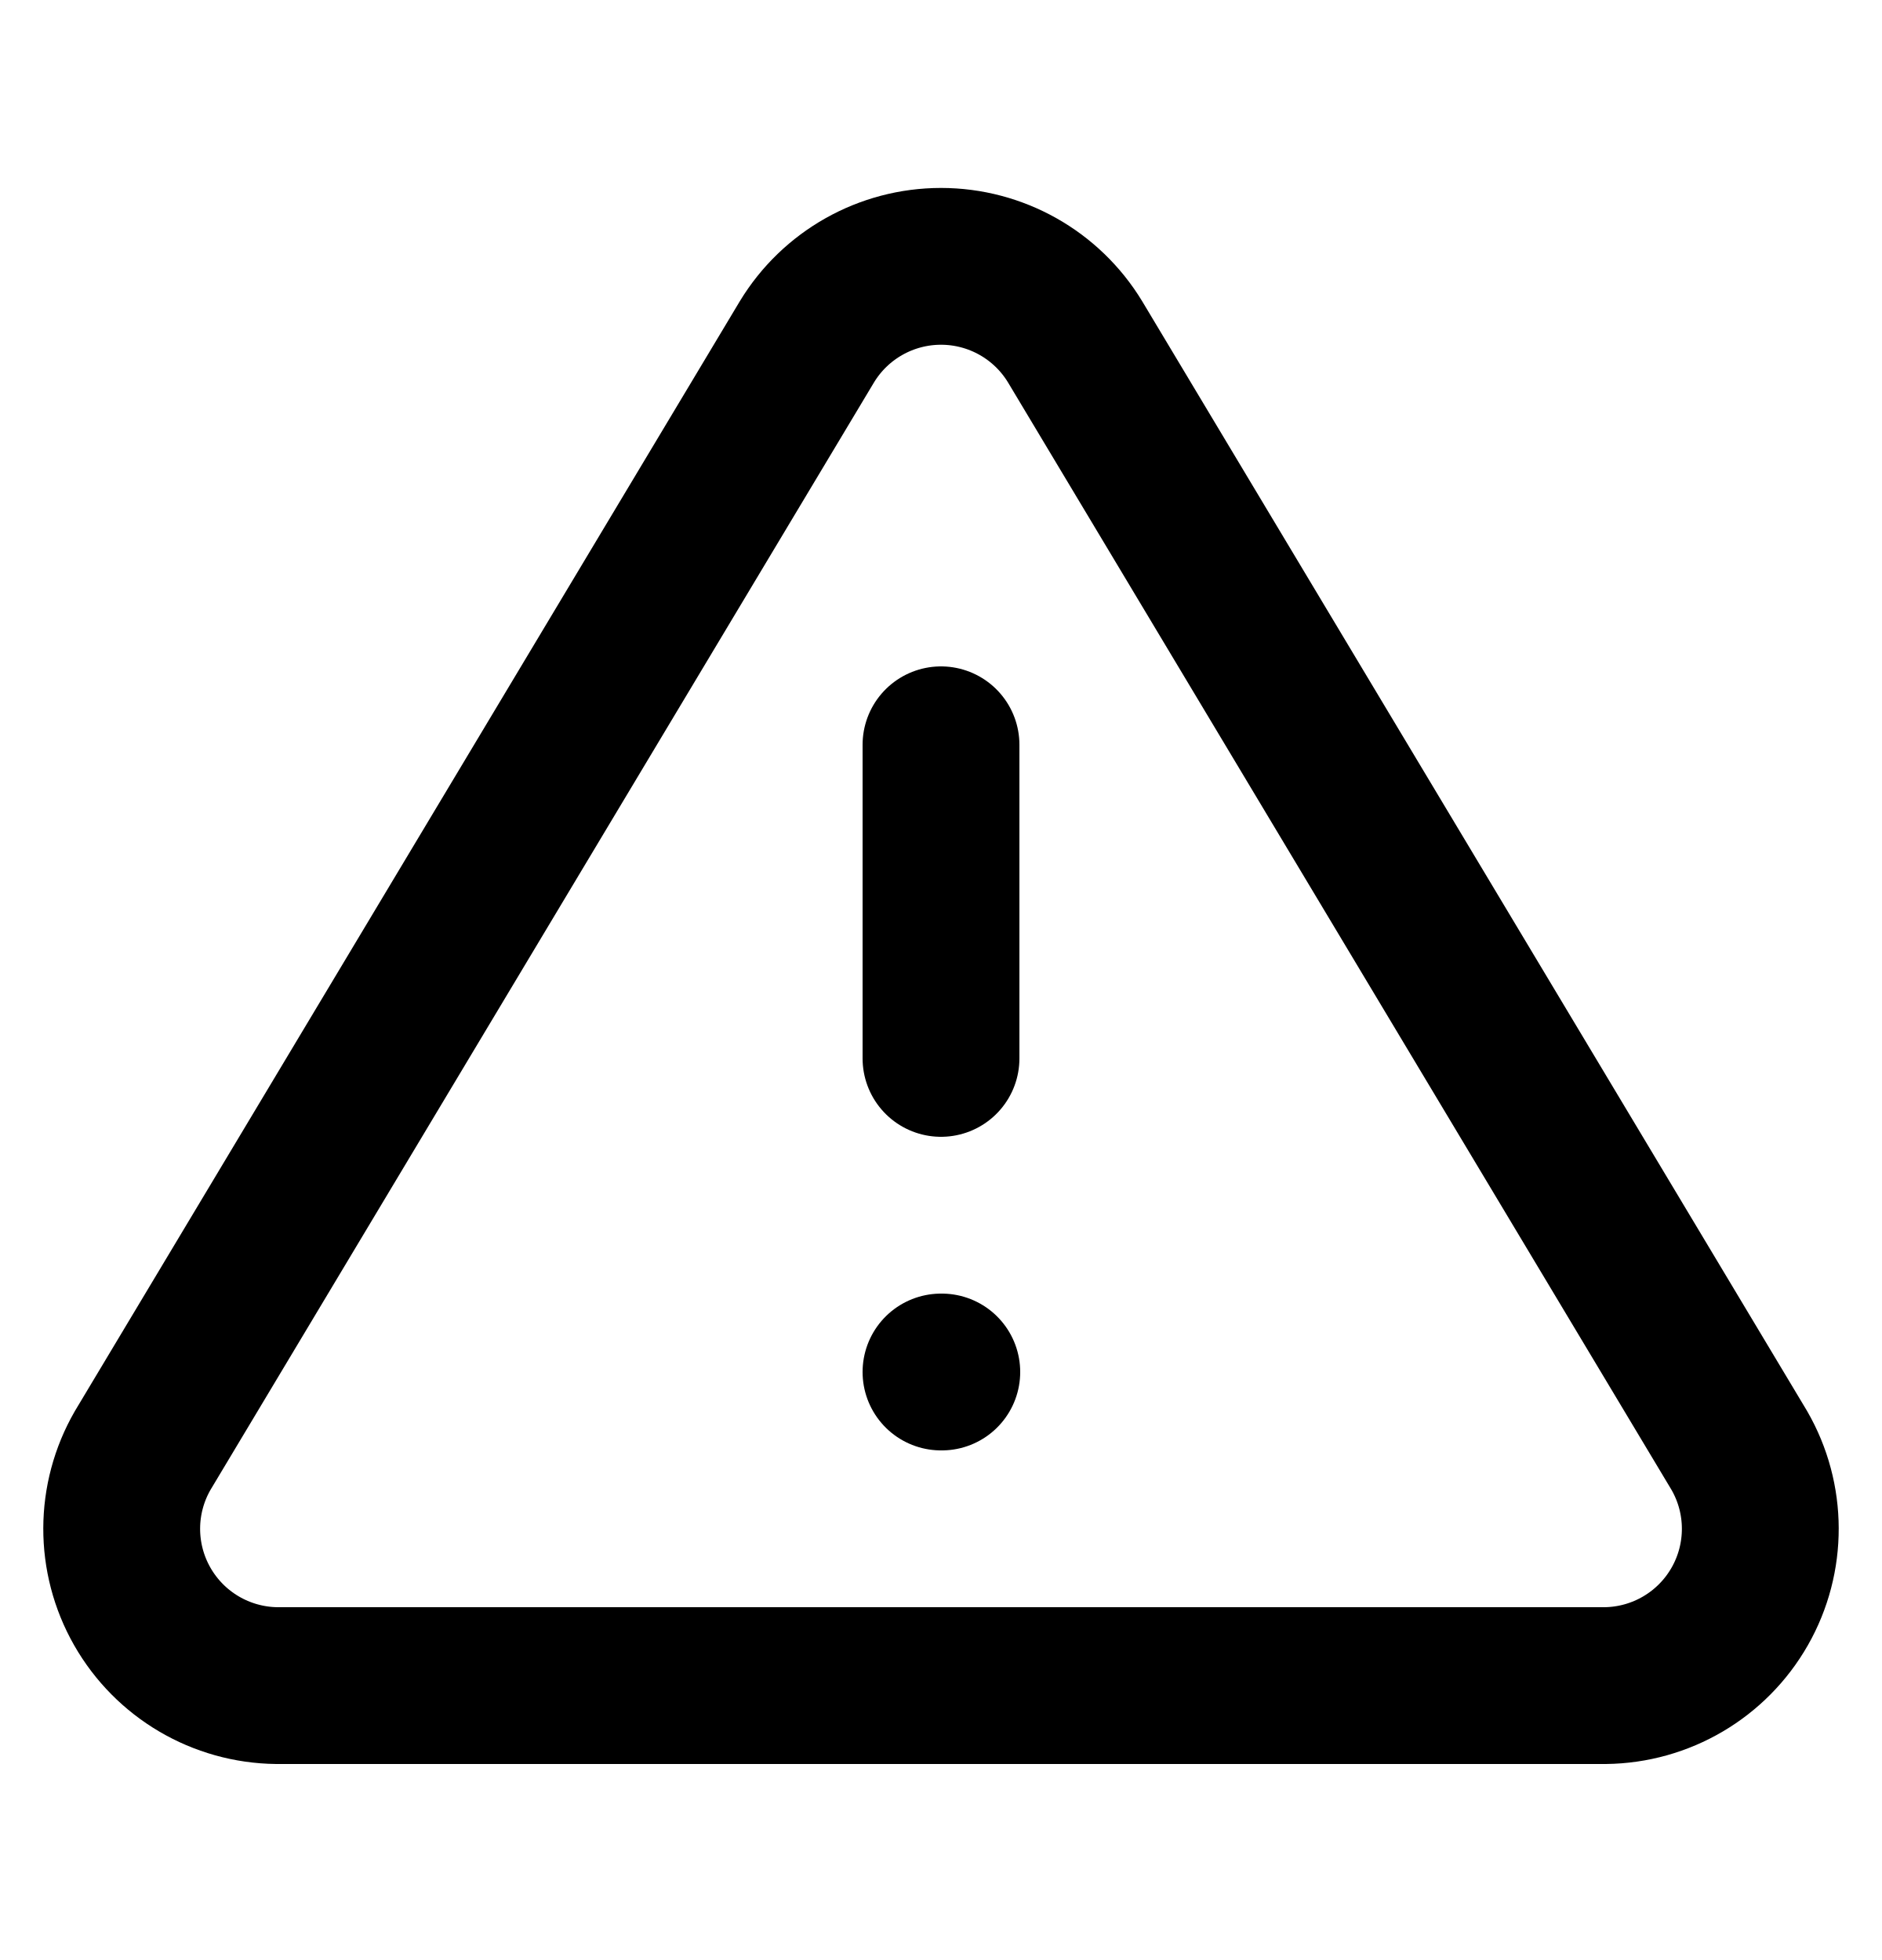
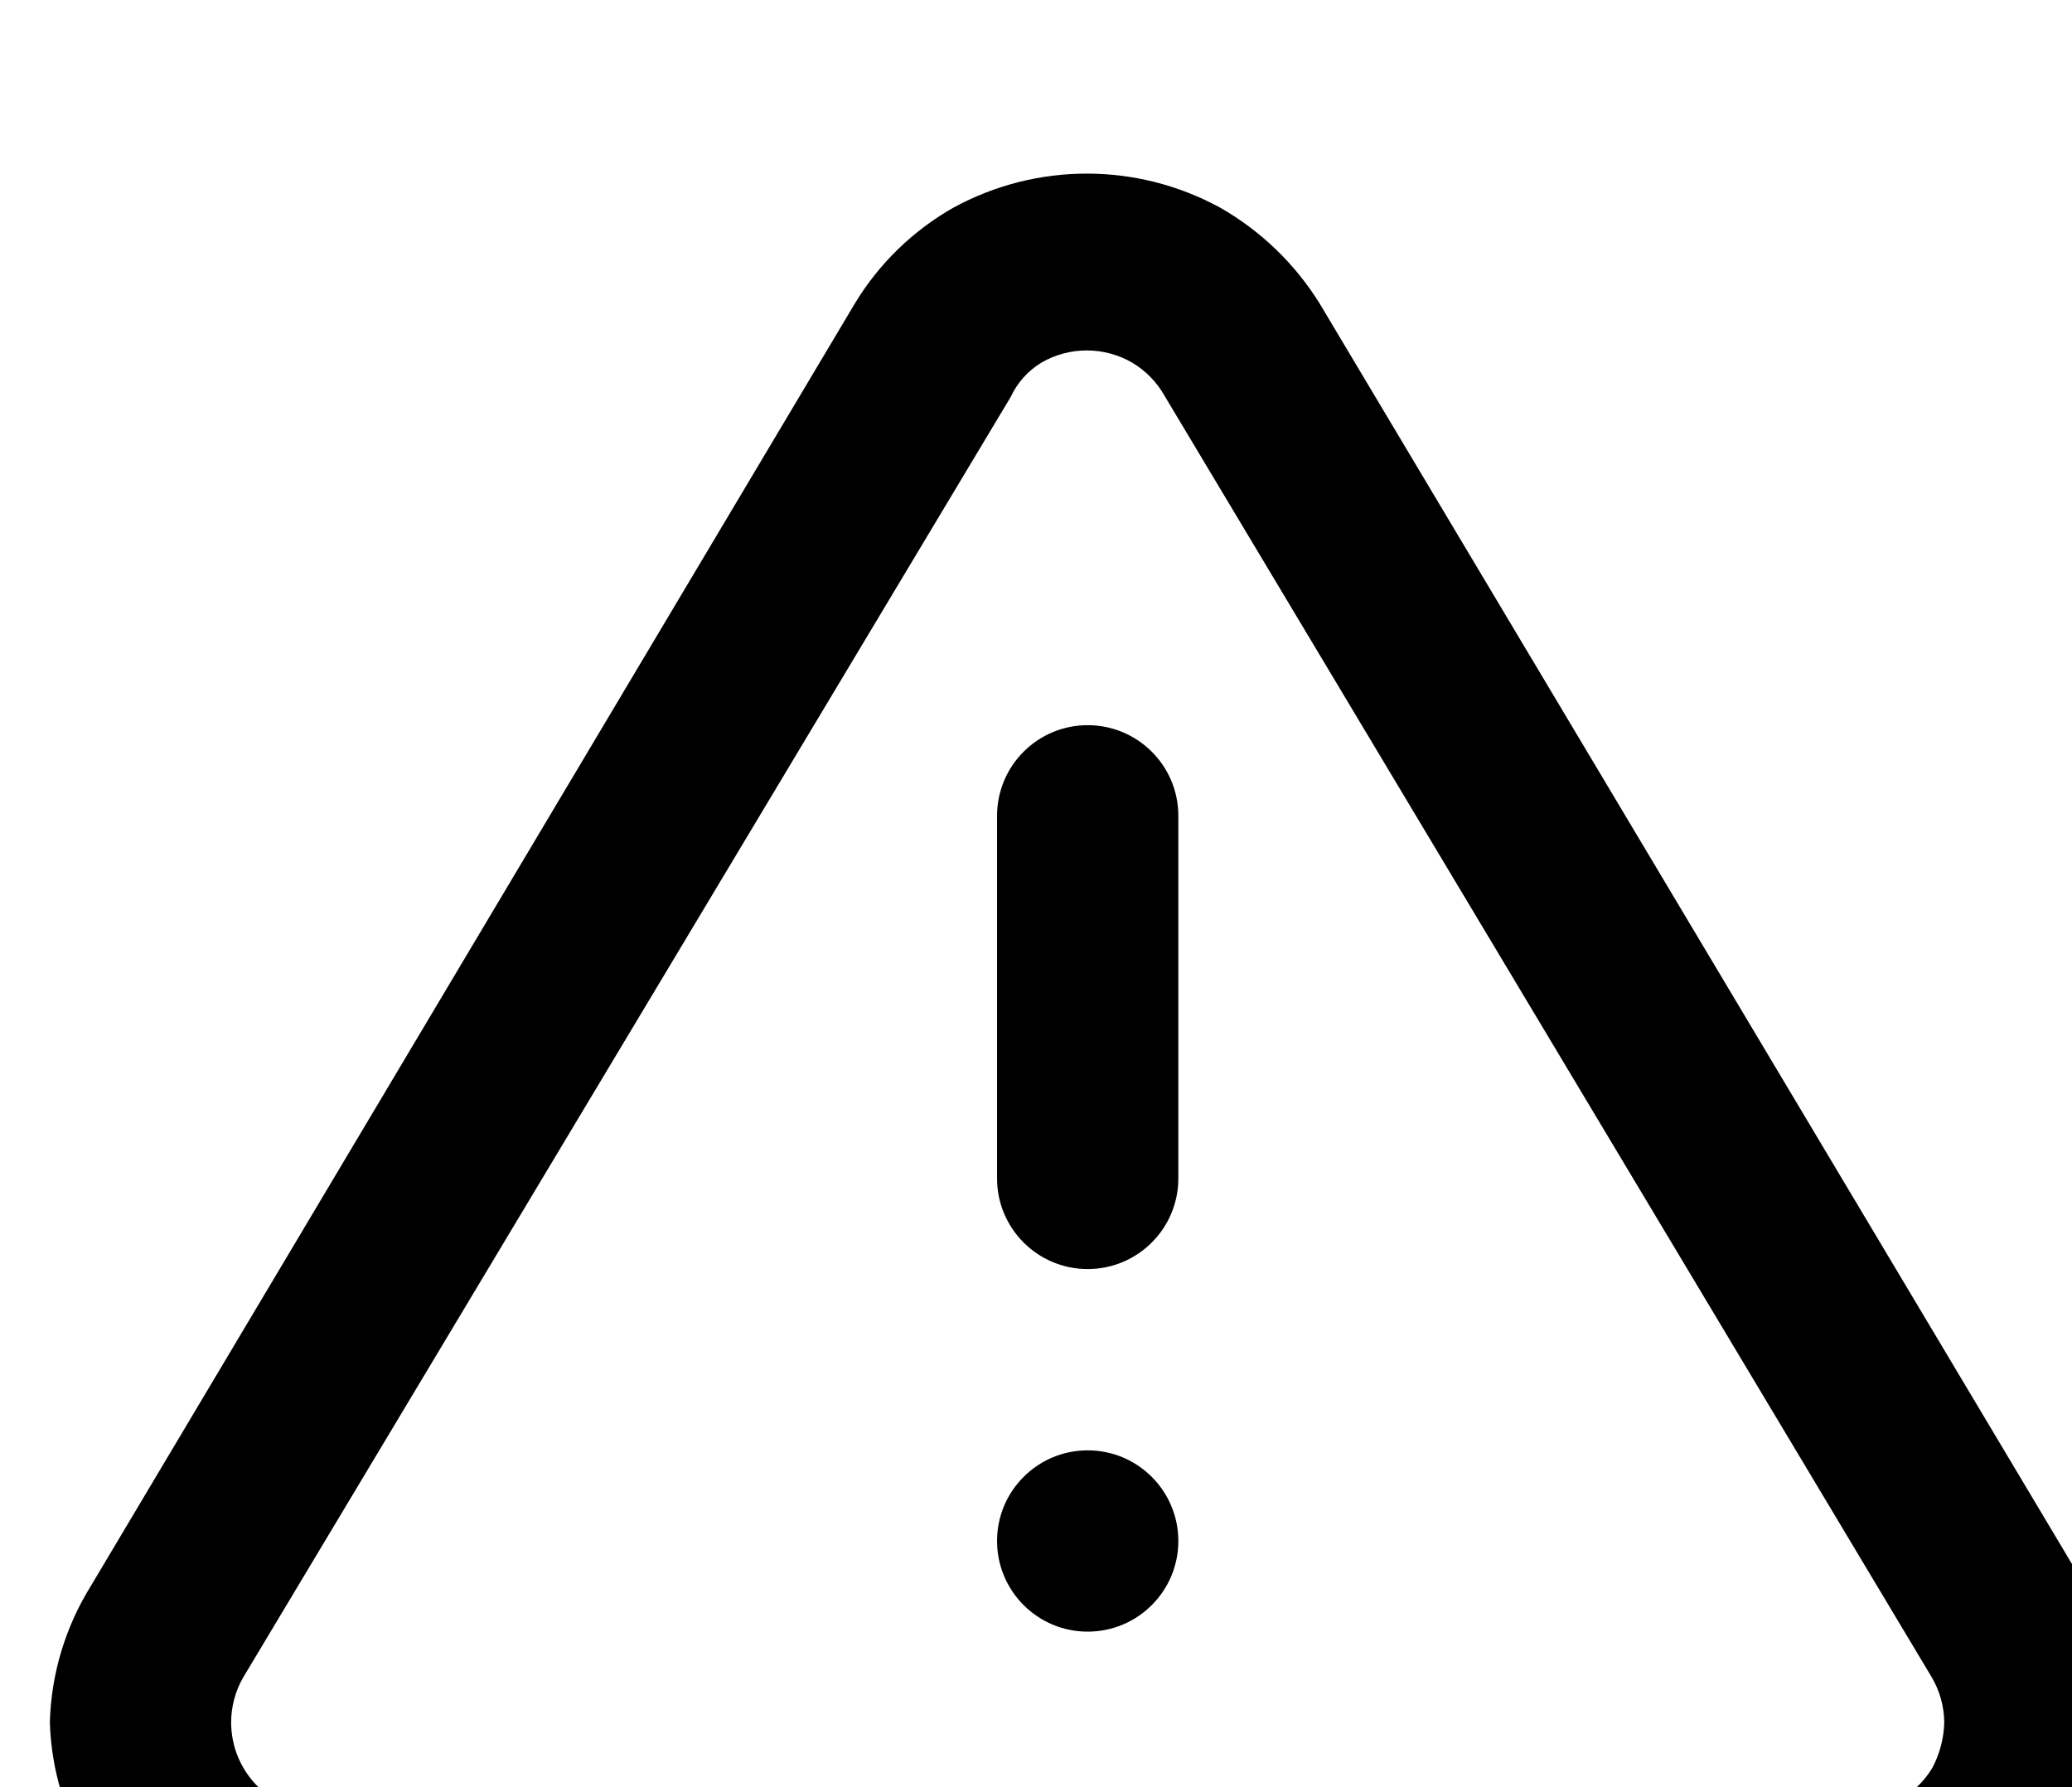
- <svg xmlns="http://www.w3.org/2000/svg" viewBox="0 0 24 25" fill="currentColor">
-   <path d="M10.29 4.36 1.82 18.5a2 2 0 0 0 1.71 3h16.94a2 2 0 0 0 1.71-3L13.71 4.36a2 2 0 0 0-3.42 0v0ZM12 9.5v4M12 17.5h.01" stroke="currentColor" stroke-width="2" stroke-linecap="round" stroke-linejoin="round" fill="none" />
+ <svg xmlns="http://www.w3.org/2000/svg" fill="currentColor">
+   <path d="M3.53 22A3 3 0 0 1 2 21.58a2.9 2.9 0 0 1-1-1.09A3 3 0 0 1 .55 19 3 3 0 0 1 1 17.5L9.43 3.35a3 3 0 0 1 1.09-1.06 3.07 3.07 0 0 1 2.94 0 3.1 3.1 0 0 1 1.1 1.06L23 17.49c.266.455.408.973.41 1.5a3 3 0 0 1-3 3L3.53 22Zm7.62-17.62L2.68 18.51a1 1 0 0 0-.13.49 1 1 0 0 0 .99 1h16.93a1 1 0 0 0 .48-.14.999.999 0 0 0 .37-.36 1.13 1.13 0 0 0 .13-.5 1 1 0 0 0-.14-.5L12.85 4.37a.999.999 0 0 0-.36-.37 1 1 0 0 0-1 0 .87.87 0 0 0-.34.38ZM13 13V9a1 1 0 1 0-2 0v4a1 1 0 0 0 2 0Zm0 4a1 1 0 1 0-2 0 1 1 0 0 0 2 0Z" fill="currentColor" />
</svg>
